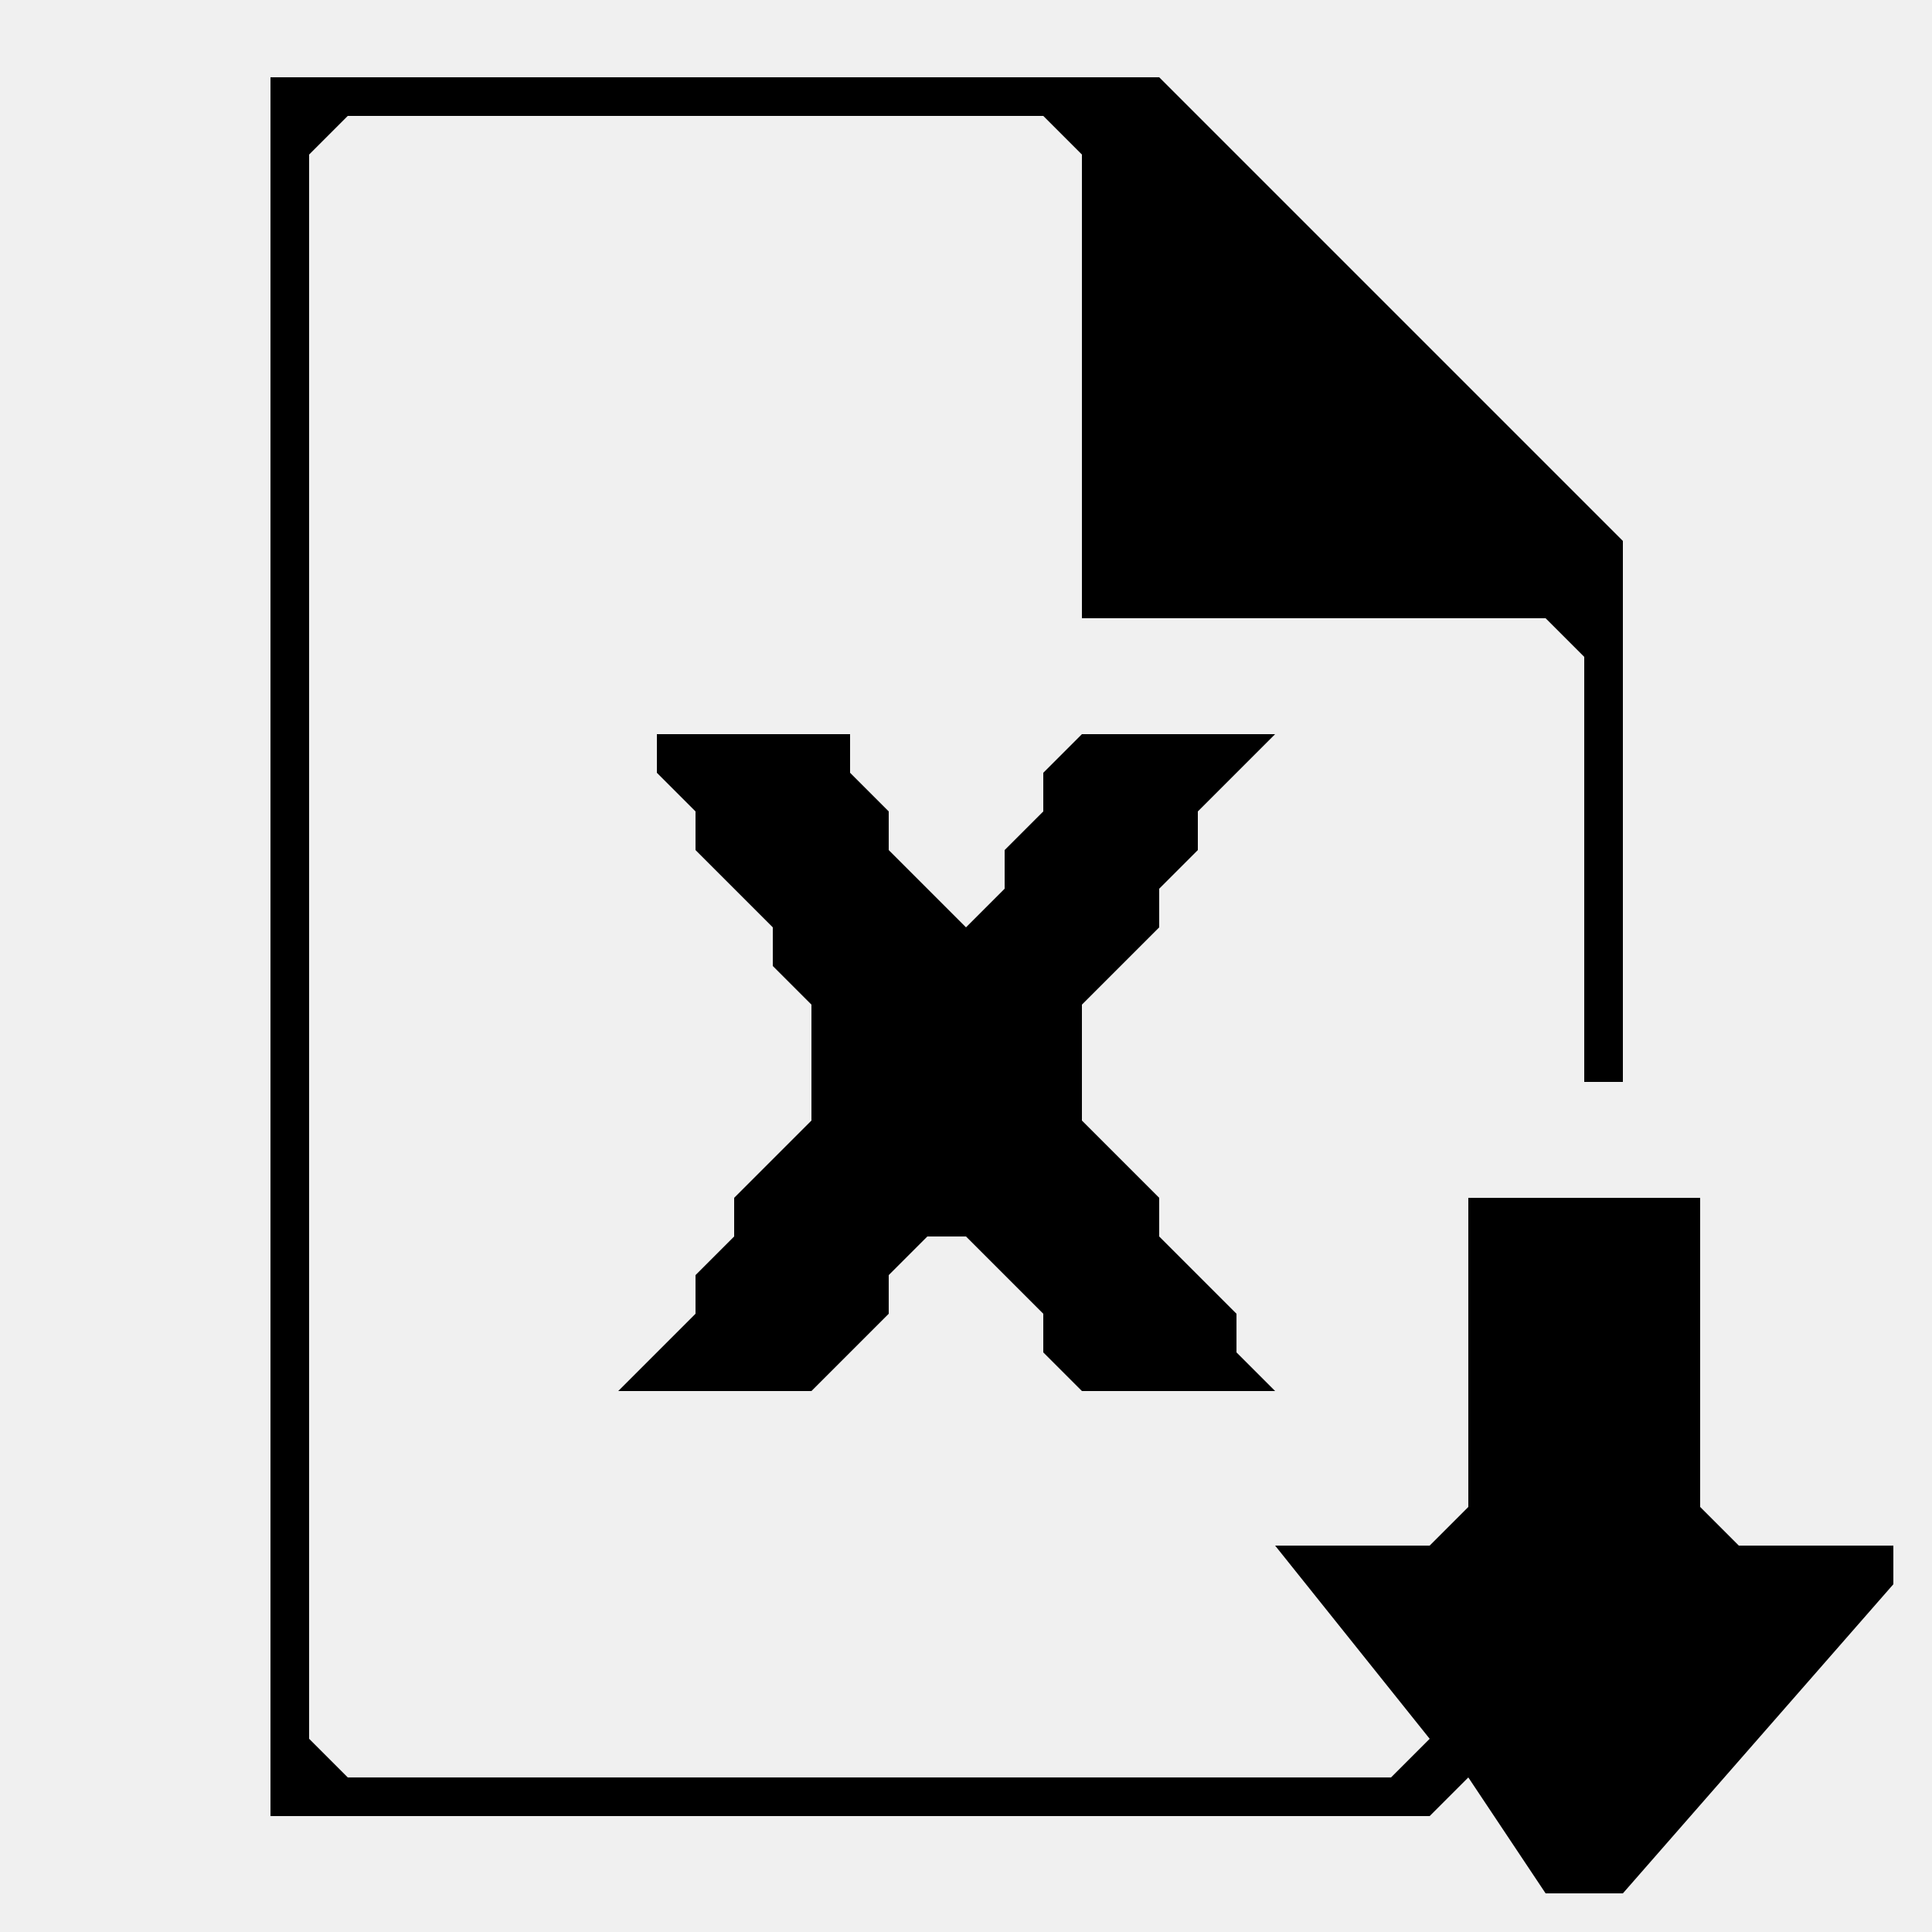
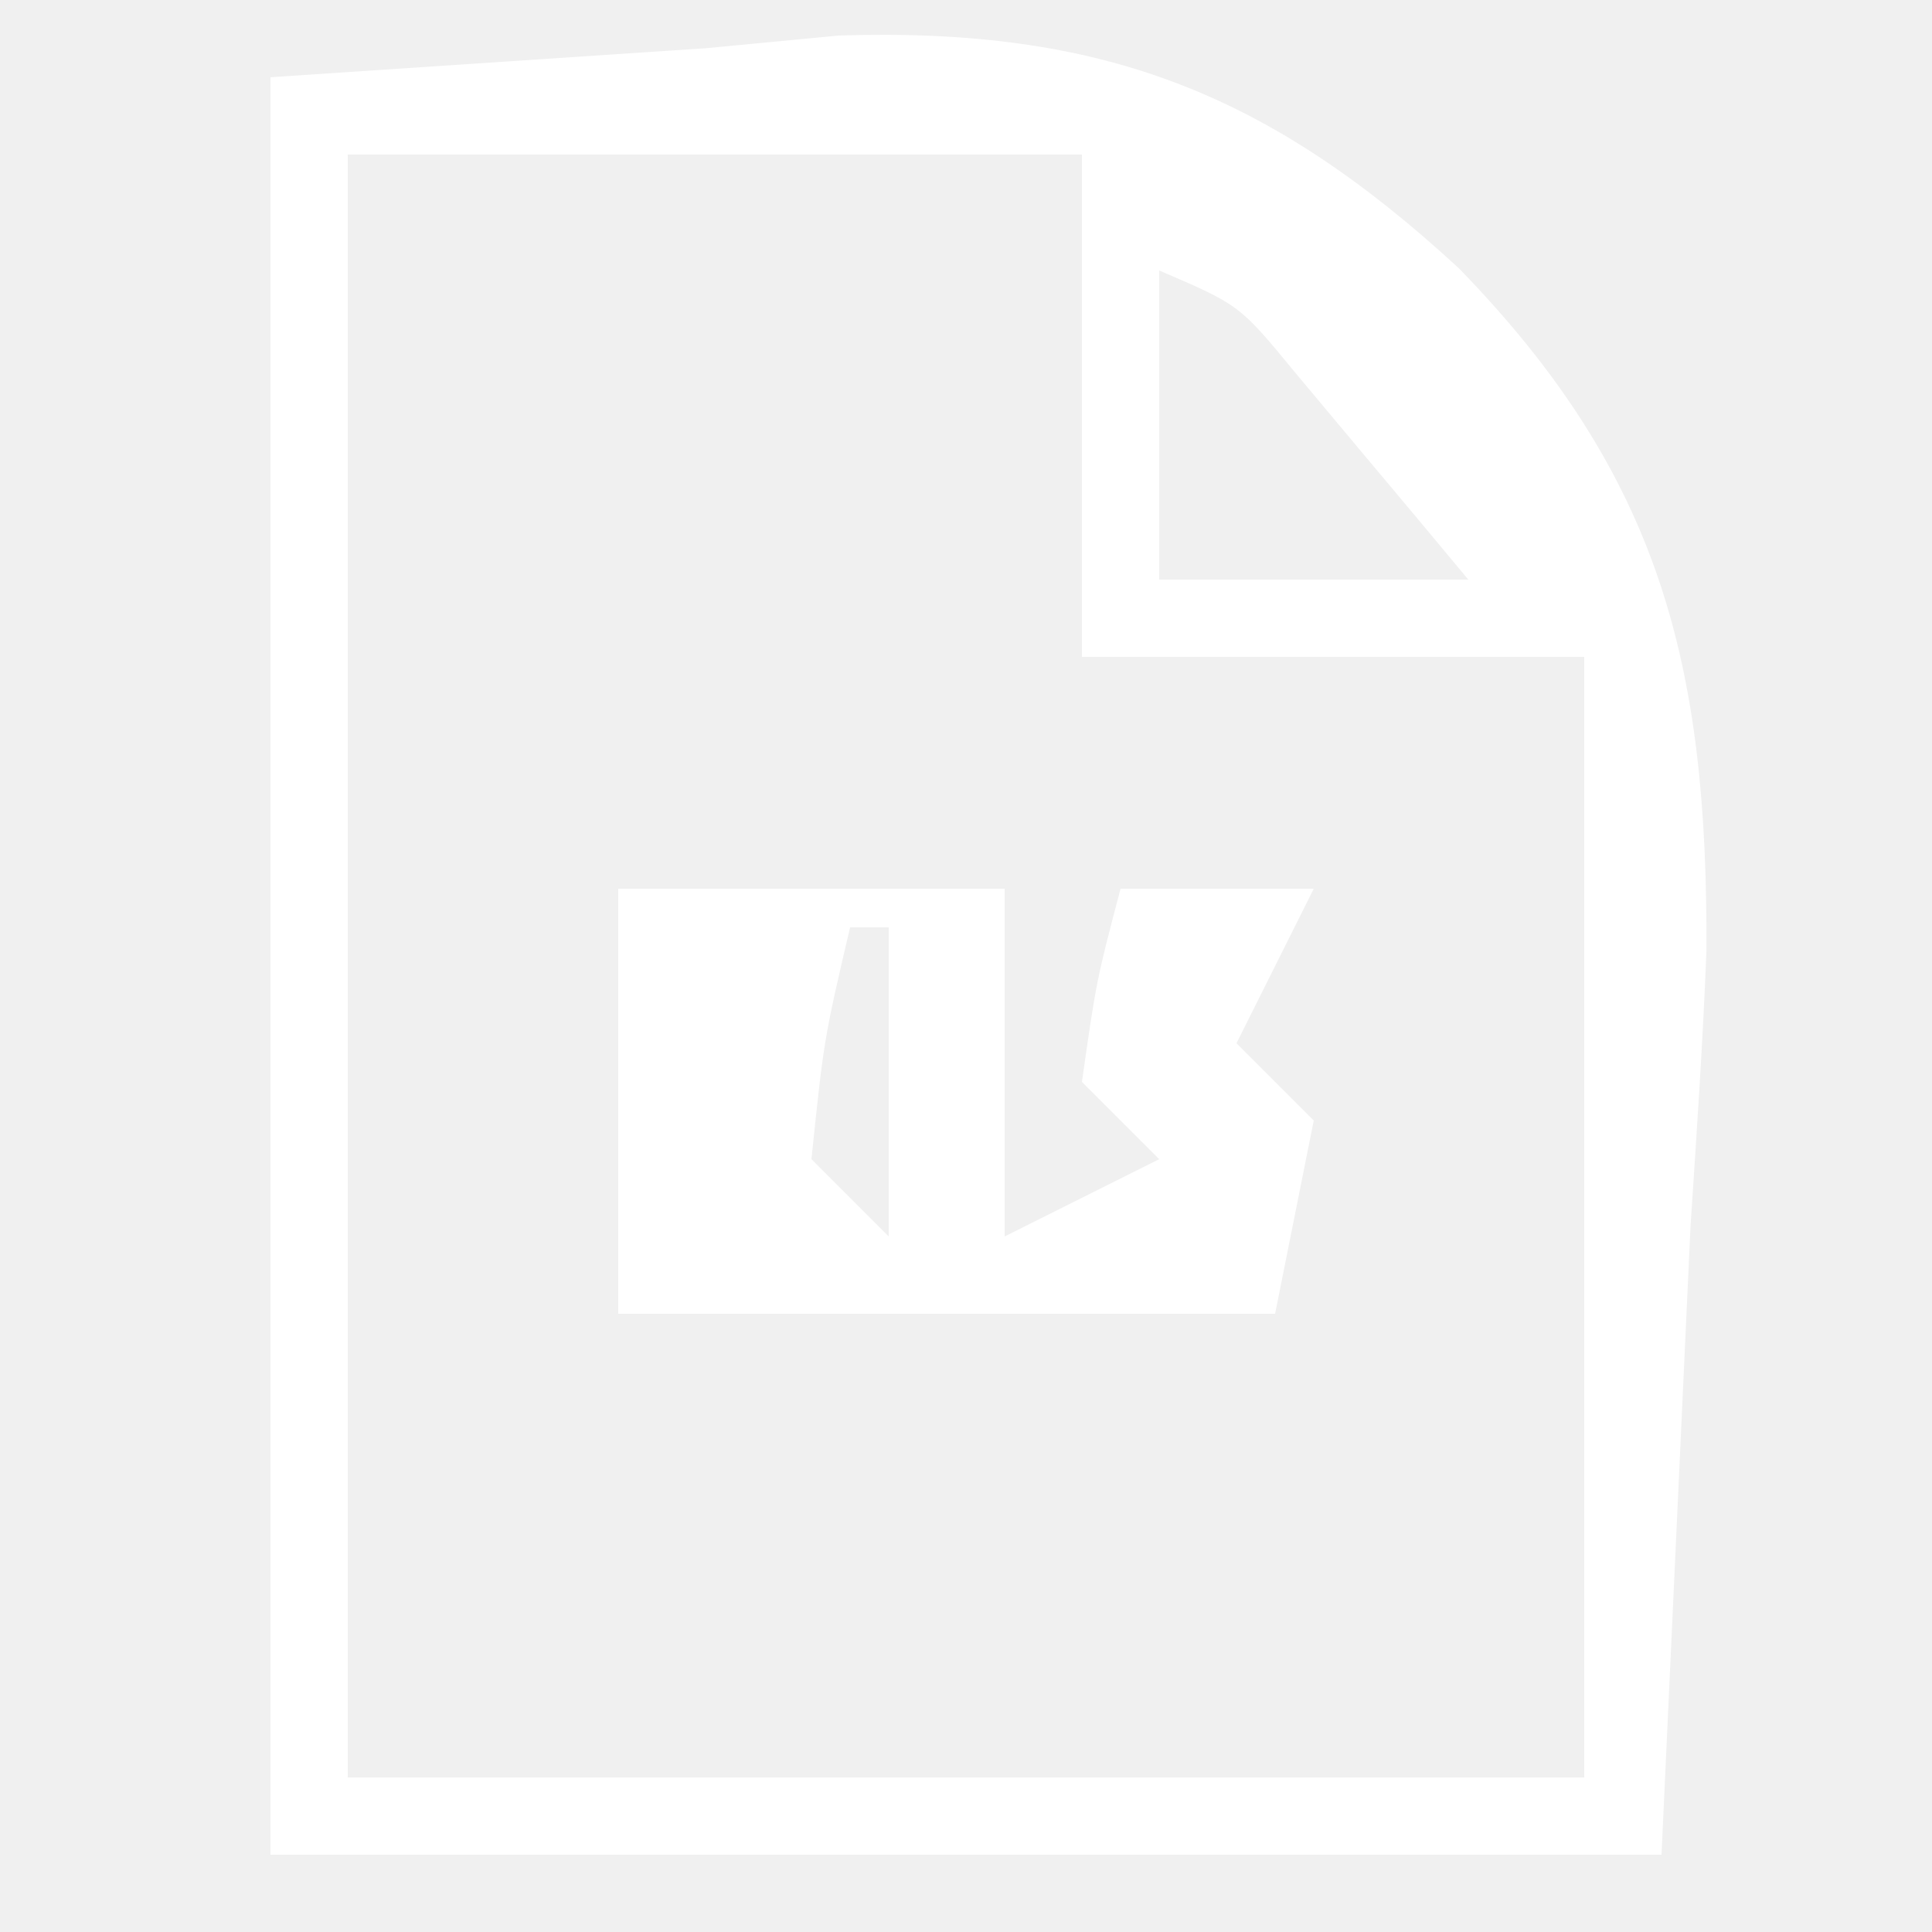
- <svg xmlns="http://www.w3.org/2000/svg" baseProfile="full" height="50" version="1.1" width="50">
-   <defs />
-   <polygon fill="black" points="17,19 17,20 18,21 18,22 20,24 20,25 21,26 21,29 19,31 19,32 18,33 18,34 16,36 21,36 23,34 23,33 24,32 25,32 27,34 27,35 28,36 33,36 32,35 32,34 30,32 30,31 28,29 28,26 30,24 30,23 31,22 31,21 33,19 28,19 27,20 27,21 26,22 26,23 25,24 23,22 23,21 22,20 22,19" />
-   <polygon fill="black" points="7,2 7,47 37,47 38,46 40,49 42,49 49,41 49,40 45,40 44,39 44,31 38,31 38,39 37,40 33,40 37,45 36,46 9,46 8,45 8,4 9,3 27,3 28,4 28,16 40,16 41,17 41,28 42,28 42,14 30,2" />
+ <svg xmlns="http://www.w3.org/2000/svg" version="1.1" width="50" height="50">
+   <path d="M0 0 C3.712 -0.247 7.425 -0.495 11.25 -0.75 C12.394 -0.859 13.537 -0.968 14.716 -1.081 C21.52 -1.297 25.832 0.407 30.75 4.938 C35.994 10.324 37.199 15.237 37.162 22.617 C37.07 24.997 36.906 27.374 36.75 29.75 C36.502 35.112 36.255 40.475 36 46 C24.12 46 12.24 46 0 46 C0 30.82 0 15.64 0 0 Z M2 2 C2 15.86 2 29.72 2 44 C12.56 44 23.12 44 34 44 C34 34.43 34 24.86 34 15 C29.71 15 25.42 15 21 15 C21 10.71 21 6.42 21 2 C14.73 2 8.46 2 2 2 Z M23 5 C23 7.64 23 10.28 23 13 C25.64 13 28.28 13 31 13 C30.046 11.851 29.086 10.706 28.125 9.562 C27.591 8.924 27.058 8.286 26.508 7.629 C25.078 5.892 25.078 5.892 23 5 Z " fill="#FFFFFF" transform="translate(7,2)" />
+   <path d="M0 0 C3.3 0 6.6 0 10 0 C10 2.97 10 5.94 10 9 C11.32 8.34 12.64 7.68 14 7 C13.34 6.34 12.68 5.68 12 5 C12.375 2.375 12.375 2.375 13 0 C14.65 0 16.3 0 18 0 C17.34 1.32 16.68 2.64 16 4 C16.66 4.66 17.32 5.32 18 6 C17.67 7.65 17.34 9.3 17 11 C11.39 11 5.78 11 0 11 C0 7.37 0 3.74 0 0 Z M6 1 C5.322 3.901 5.322 3.901 5 7 C5.66 7.66 6.32 8.32 7 9 C7 6.36 7 3.72 7 1 C6.67 1 6.34 1 6 1 Z " fill="#FFFFFF" transform="translate(16,23)" />
</svg>
